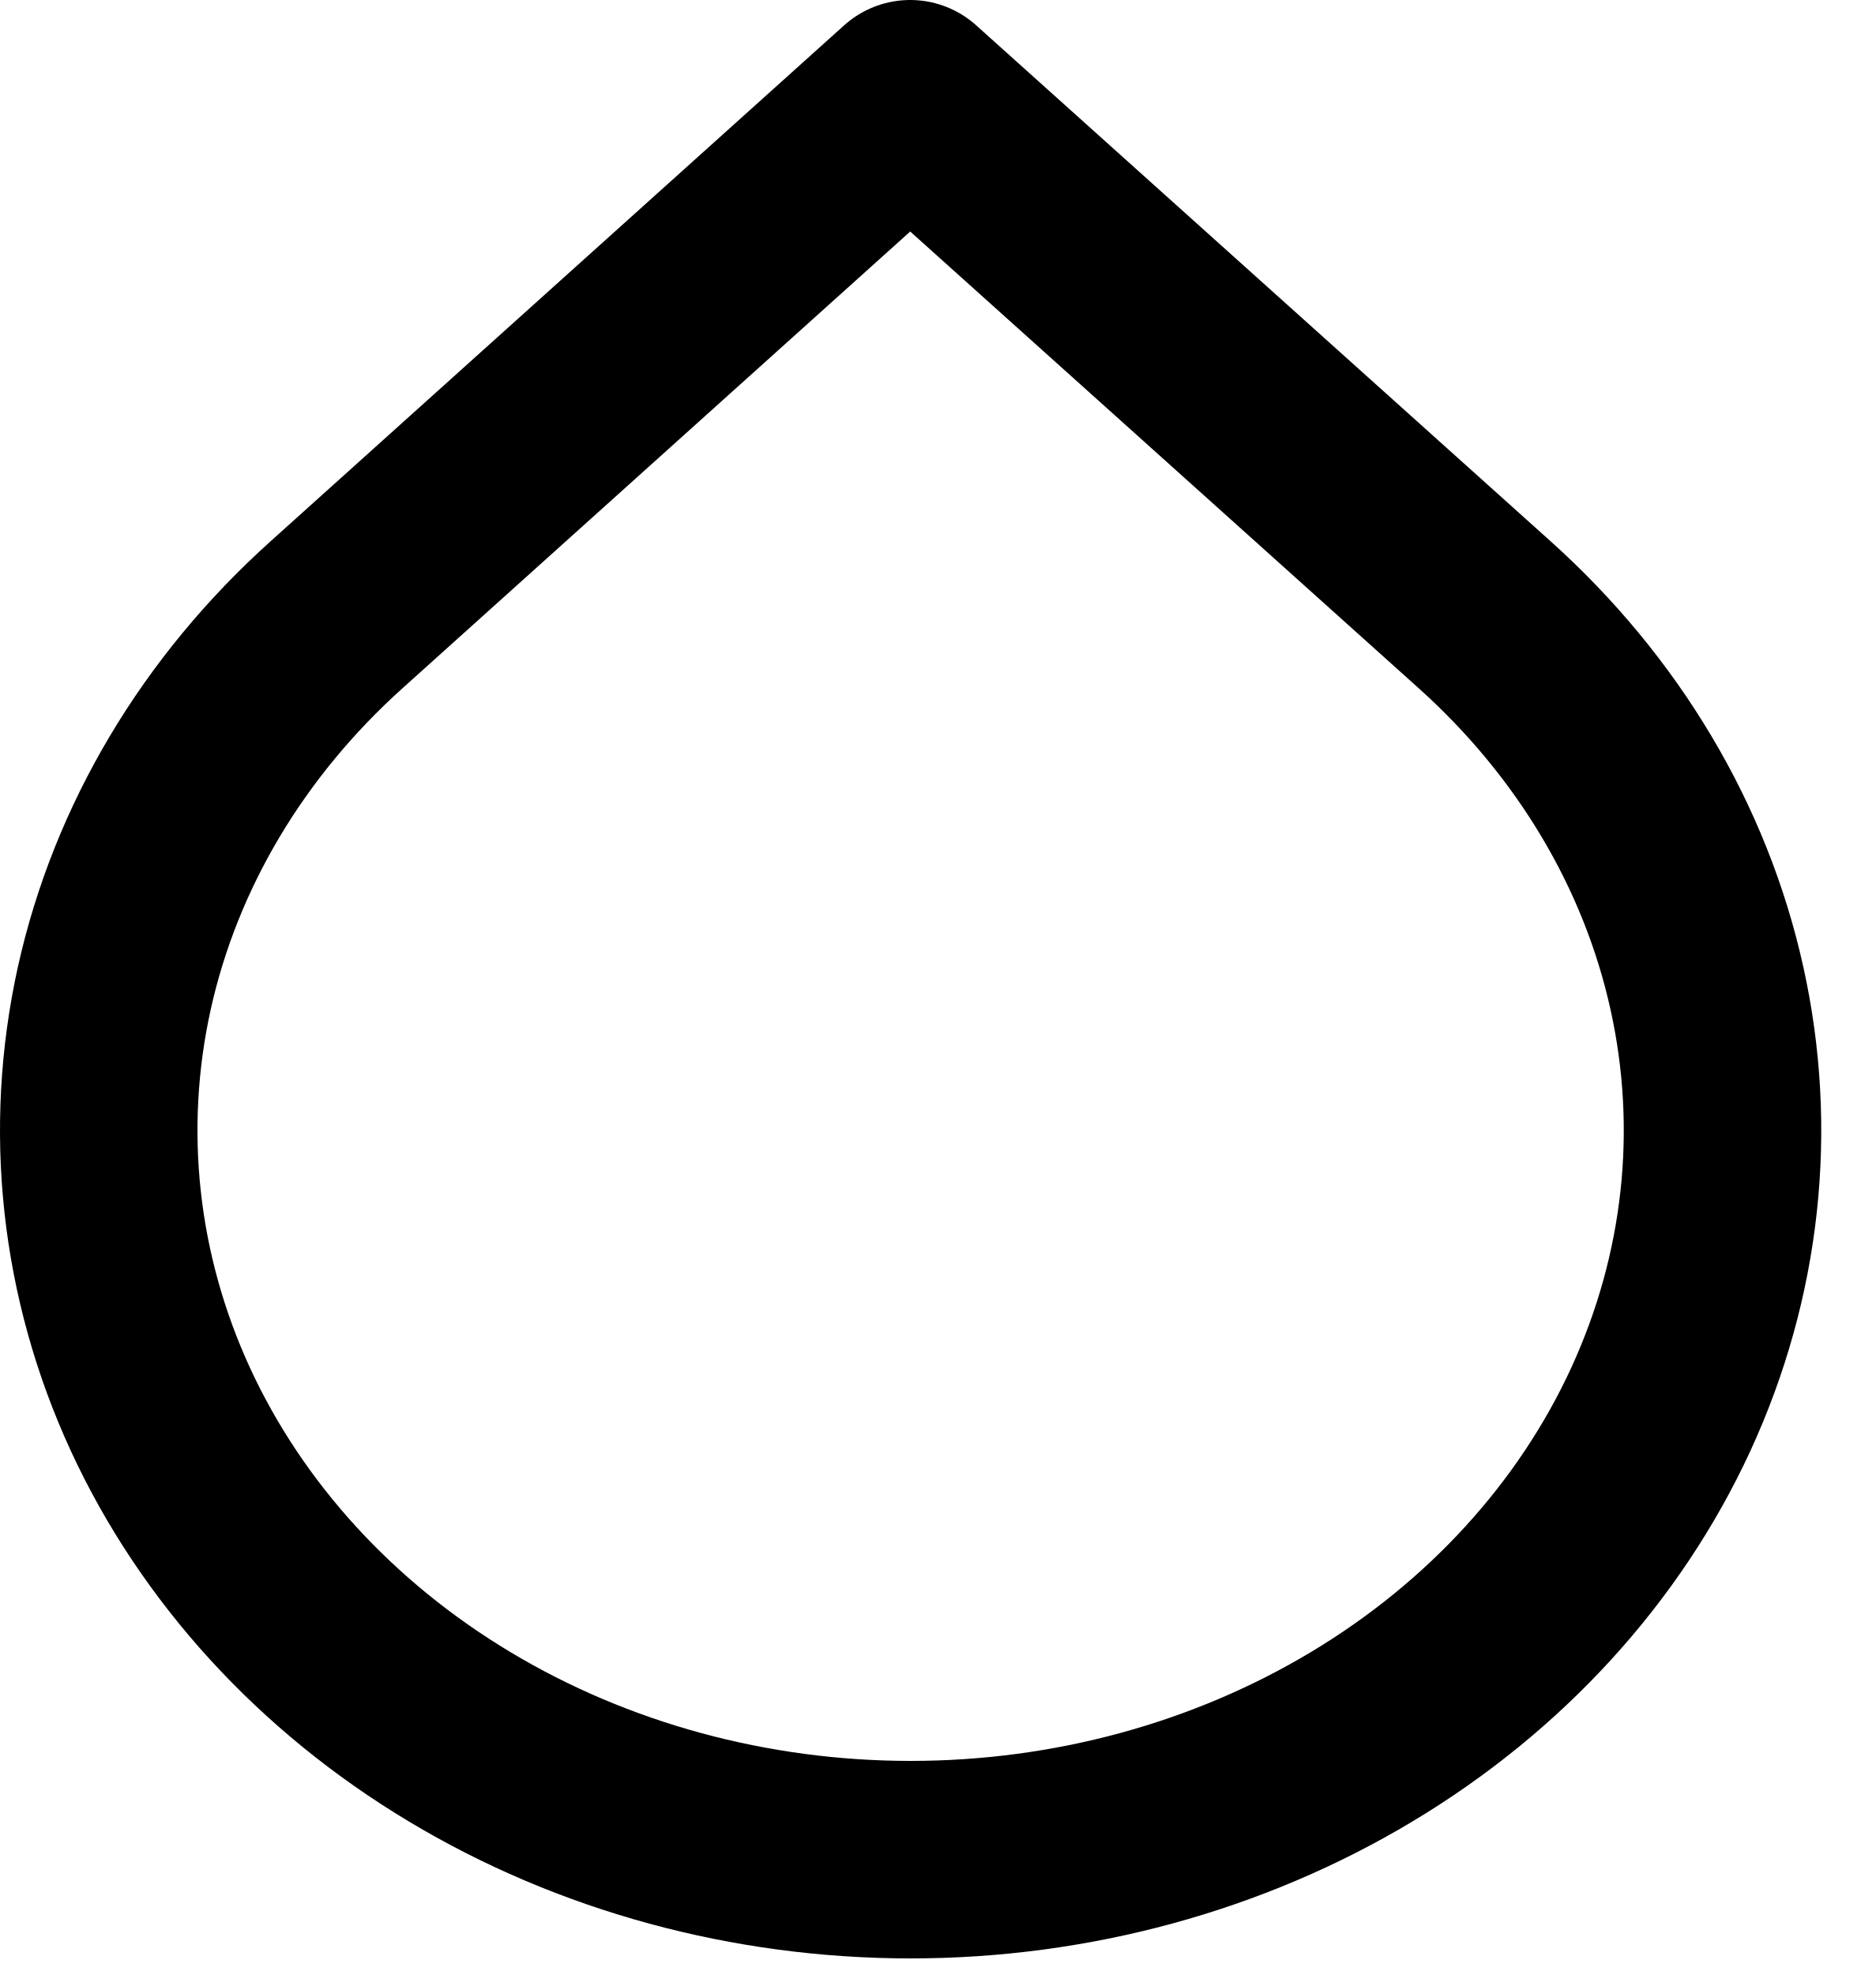
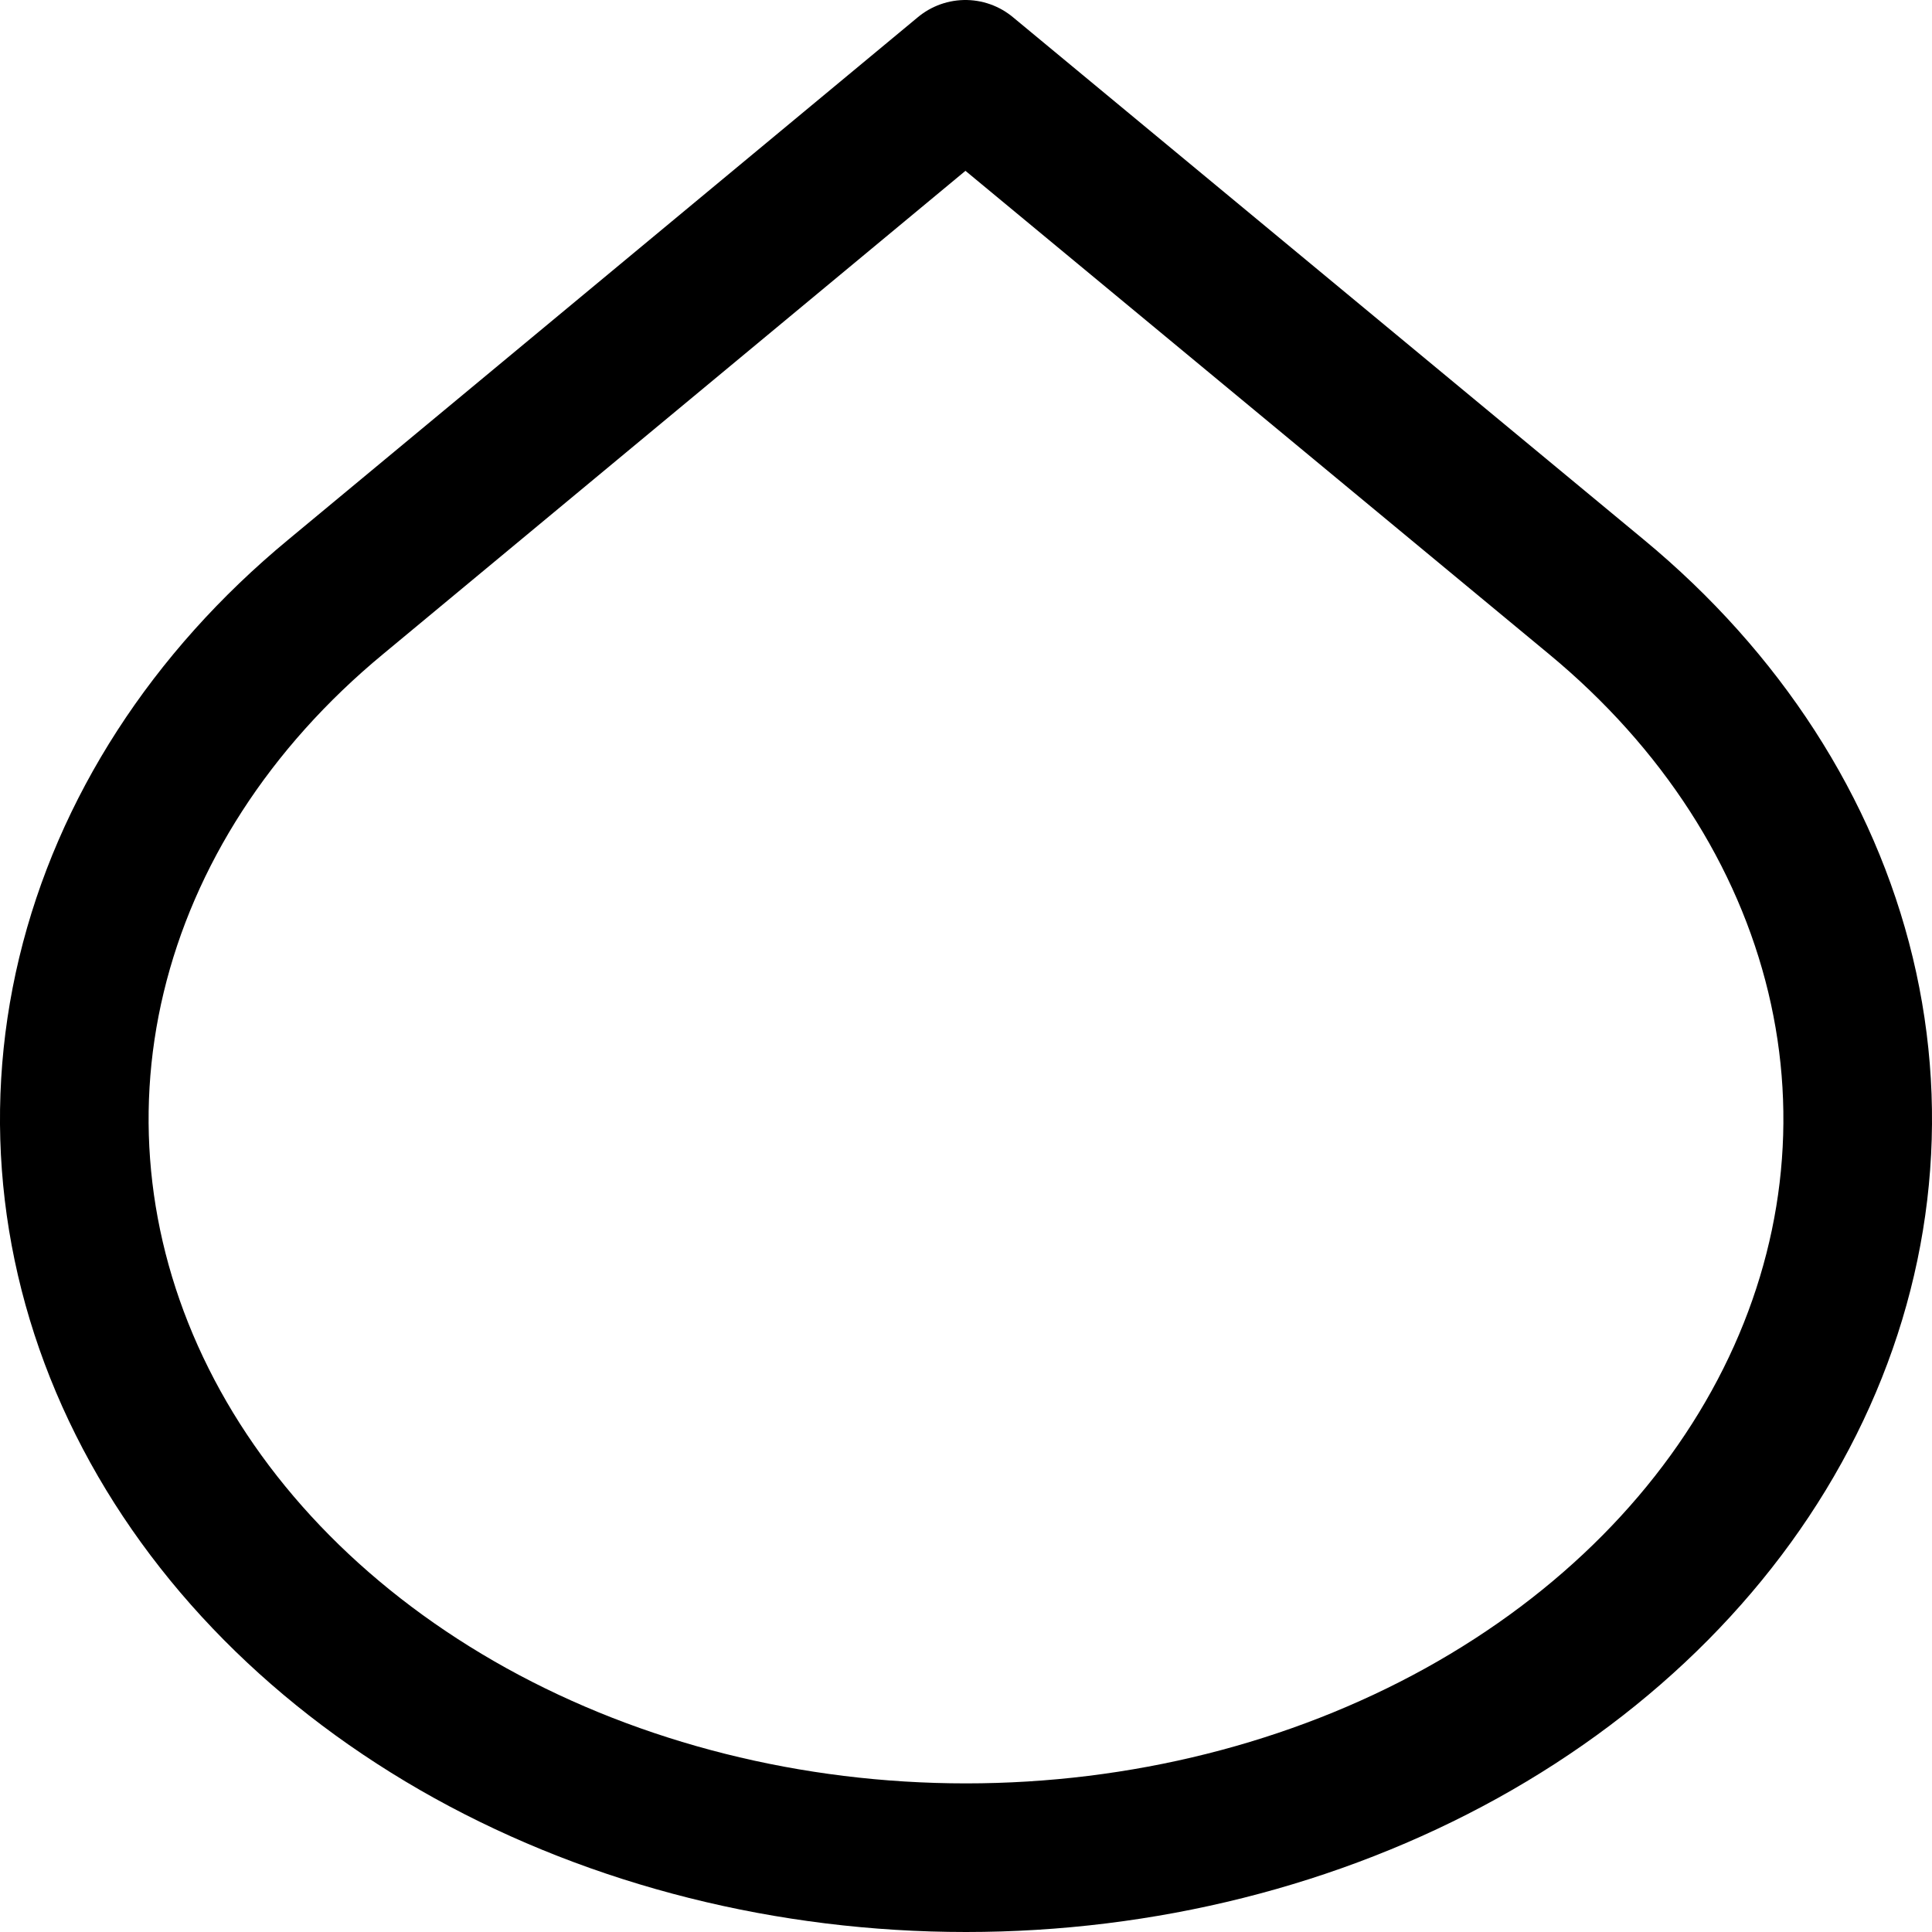
- <svg xmlns="http://www.w3.org/2000/svg" width="19" height="20" viewBox="0 0 19 20" fill="none">
-   <path d="M9.218 1L15.035 6.224C16.186 7.257 16.97 8.573 17.287 10.005C17.605 11.438 17.442 12.923 16.82 14.273C16.198 15.622 15.144 16.776 13.792 17.587C12.439 18.399 10.849 18.832 9.223 18.832C7.596 18.832 6.006 18.399 4.654 17.587C3.302 16.776 2.248 15.622 1.625 14.273C1.003 12.923 0.841 11.438 1.158 10.005C1.476 8.573 2.26 7.257 3.41 6.224L9.218 1Z" stroke="black" stroke-width="2" stroke-linecap="round" stroke-linejoin="round" />
+ <svg xmlns="http://www.w3.org/2000/svg" width="26" height="26" viewBox="0 0 26 26" fill="none">
+   <path d="M12.992 1L21.483 8.032C23.162 9.421 24.305 11.192 24.769 13.12C25.233 15.048 24.995 17.047 24.087 18.863C23.179 20.68 21.641 22.232 19.668 23.325C17.694 24.417 15.374 25 13 25C10.626 25 8.306 24.417 6.332 23.325C4.359 22.232 2.821 20.68 1.913 18.863C1.005 17.047 0.767 15.048 1.231 13.12C1.695 11.192 2.838 9.421 4.518 8.032L12.992 1Z" stroke="black" stroke-width="2" stroke-linecap="round" stroke-linejoin="round" />
</svg>
